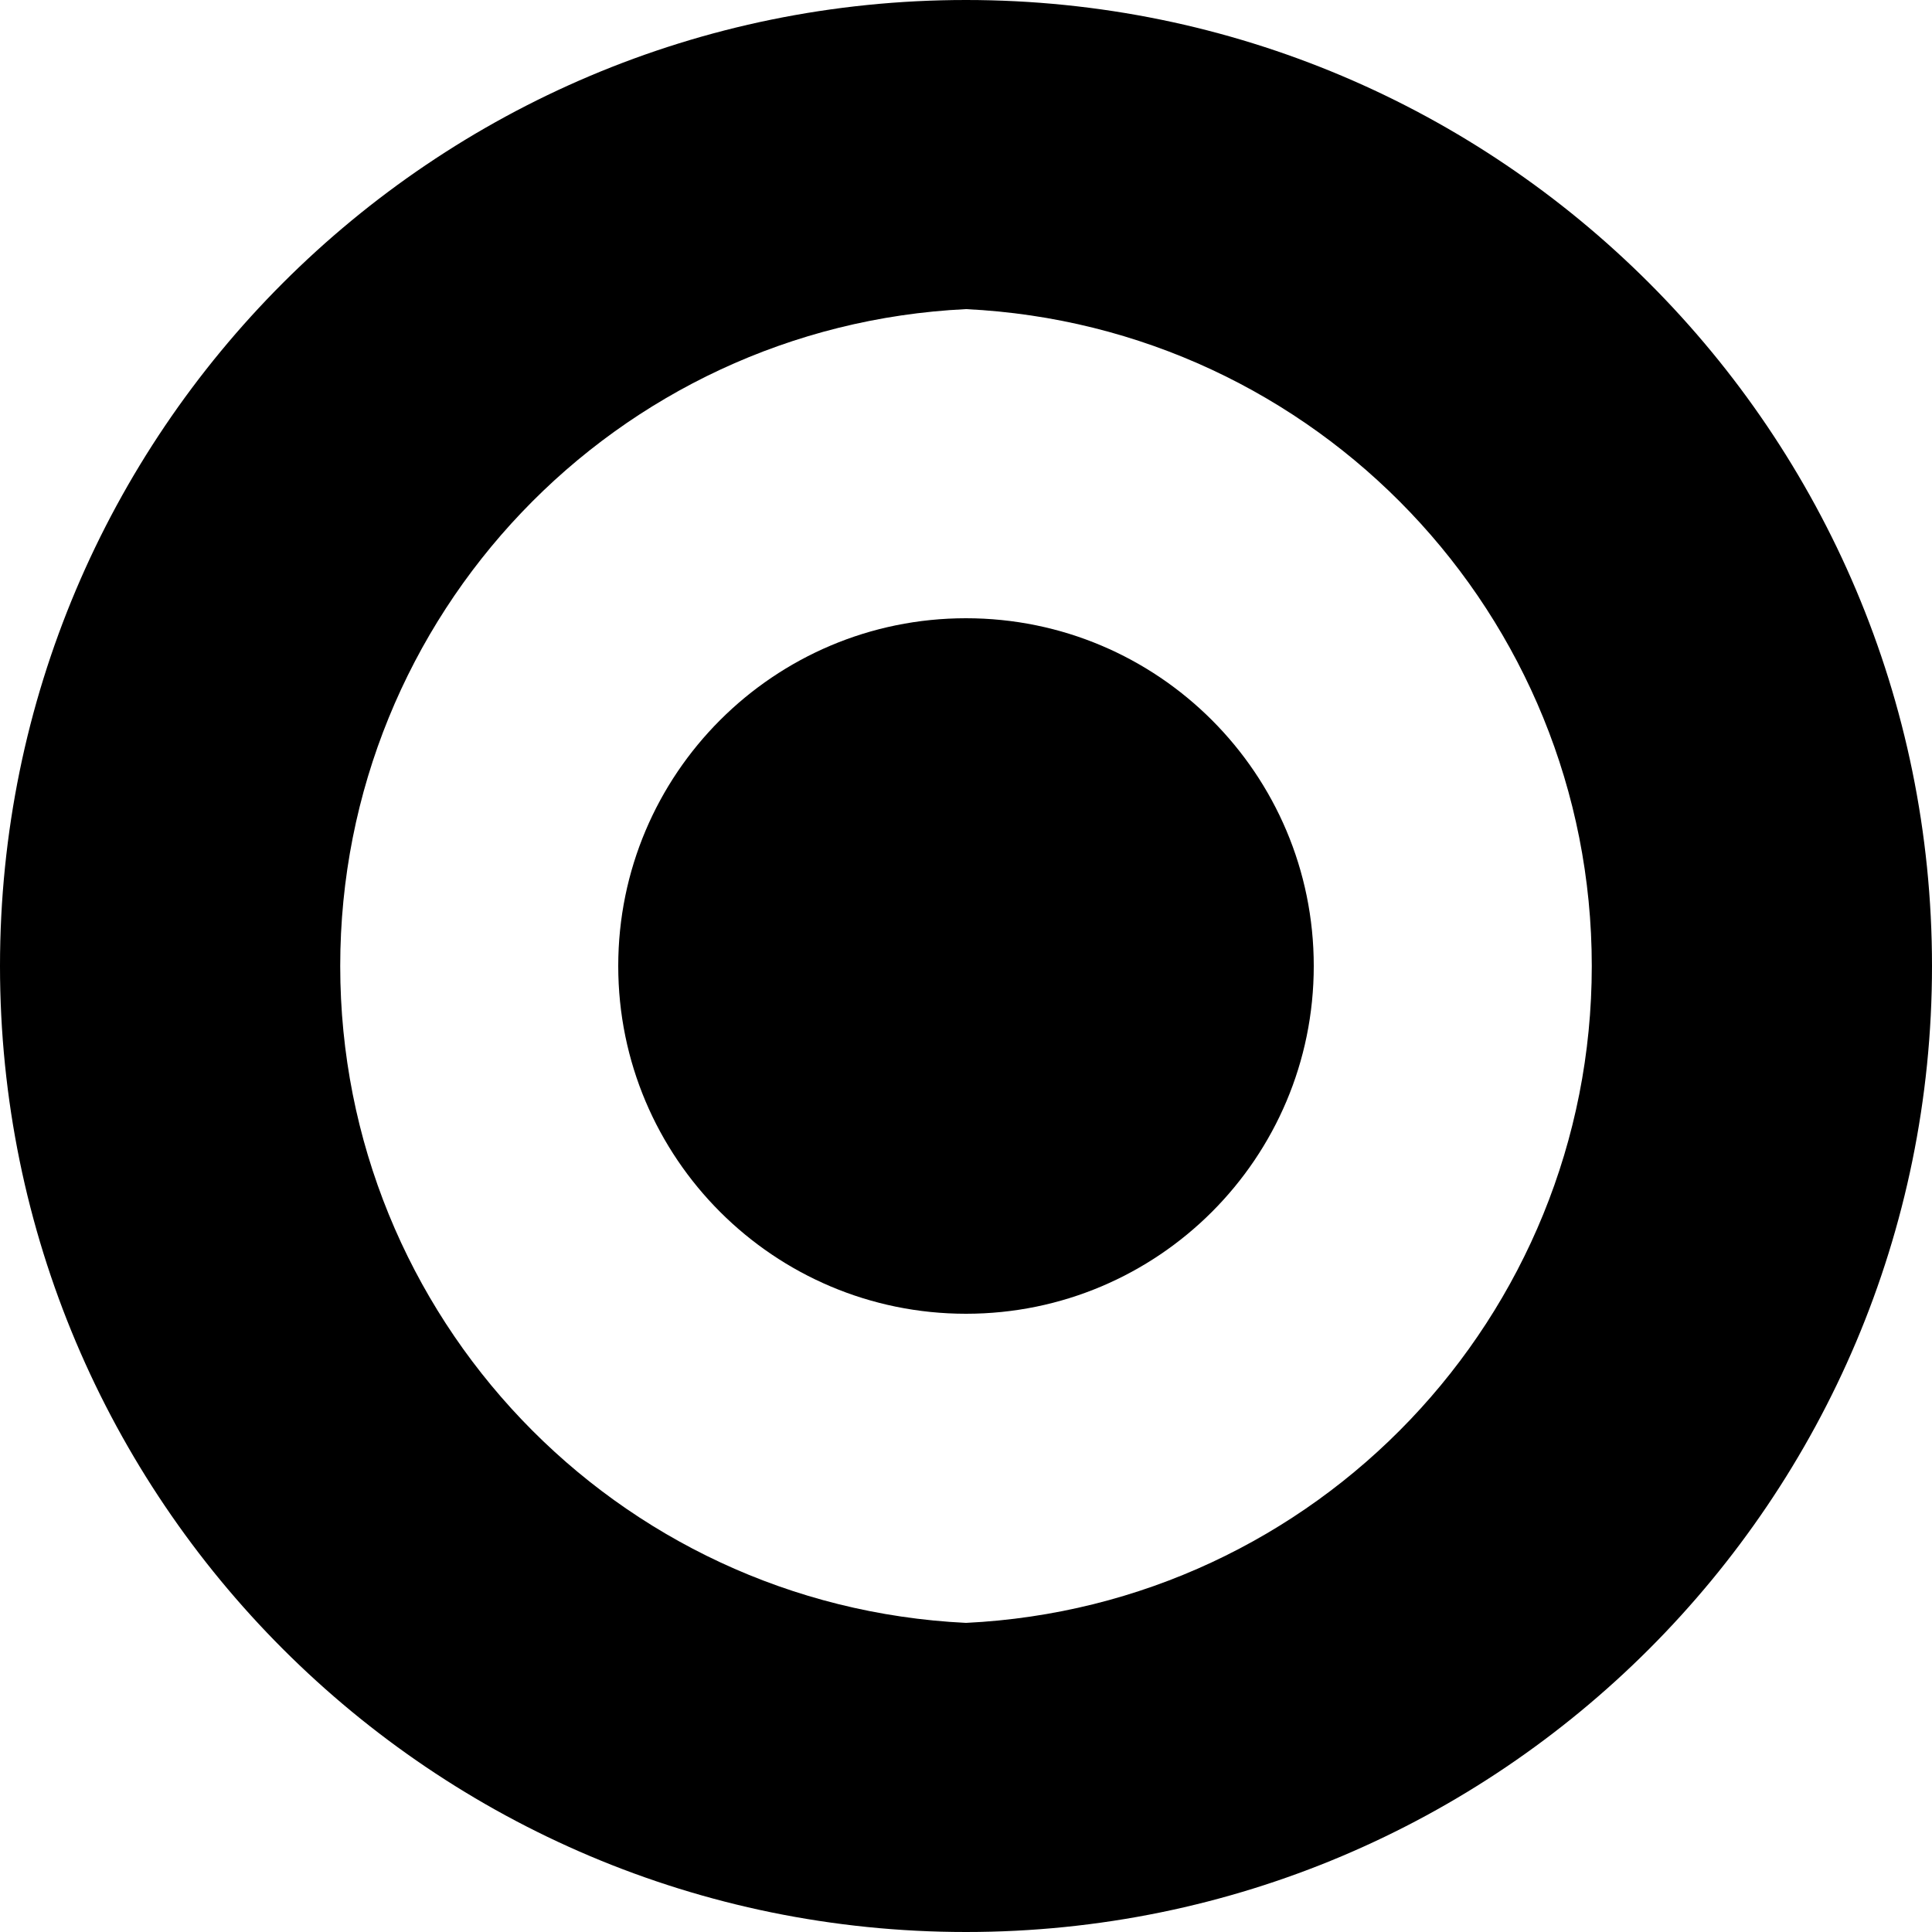
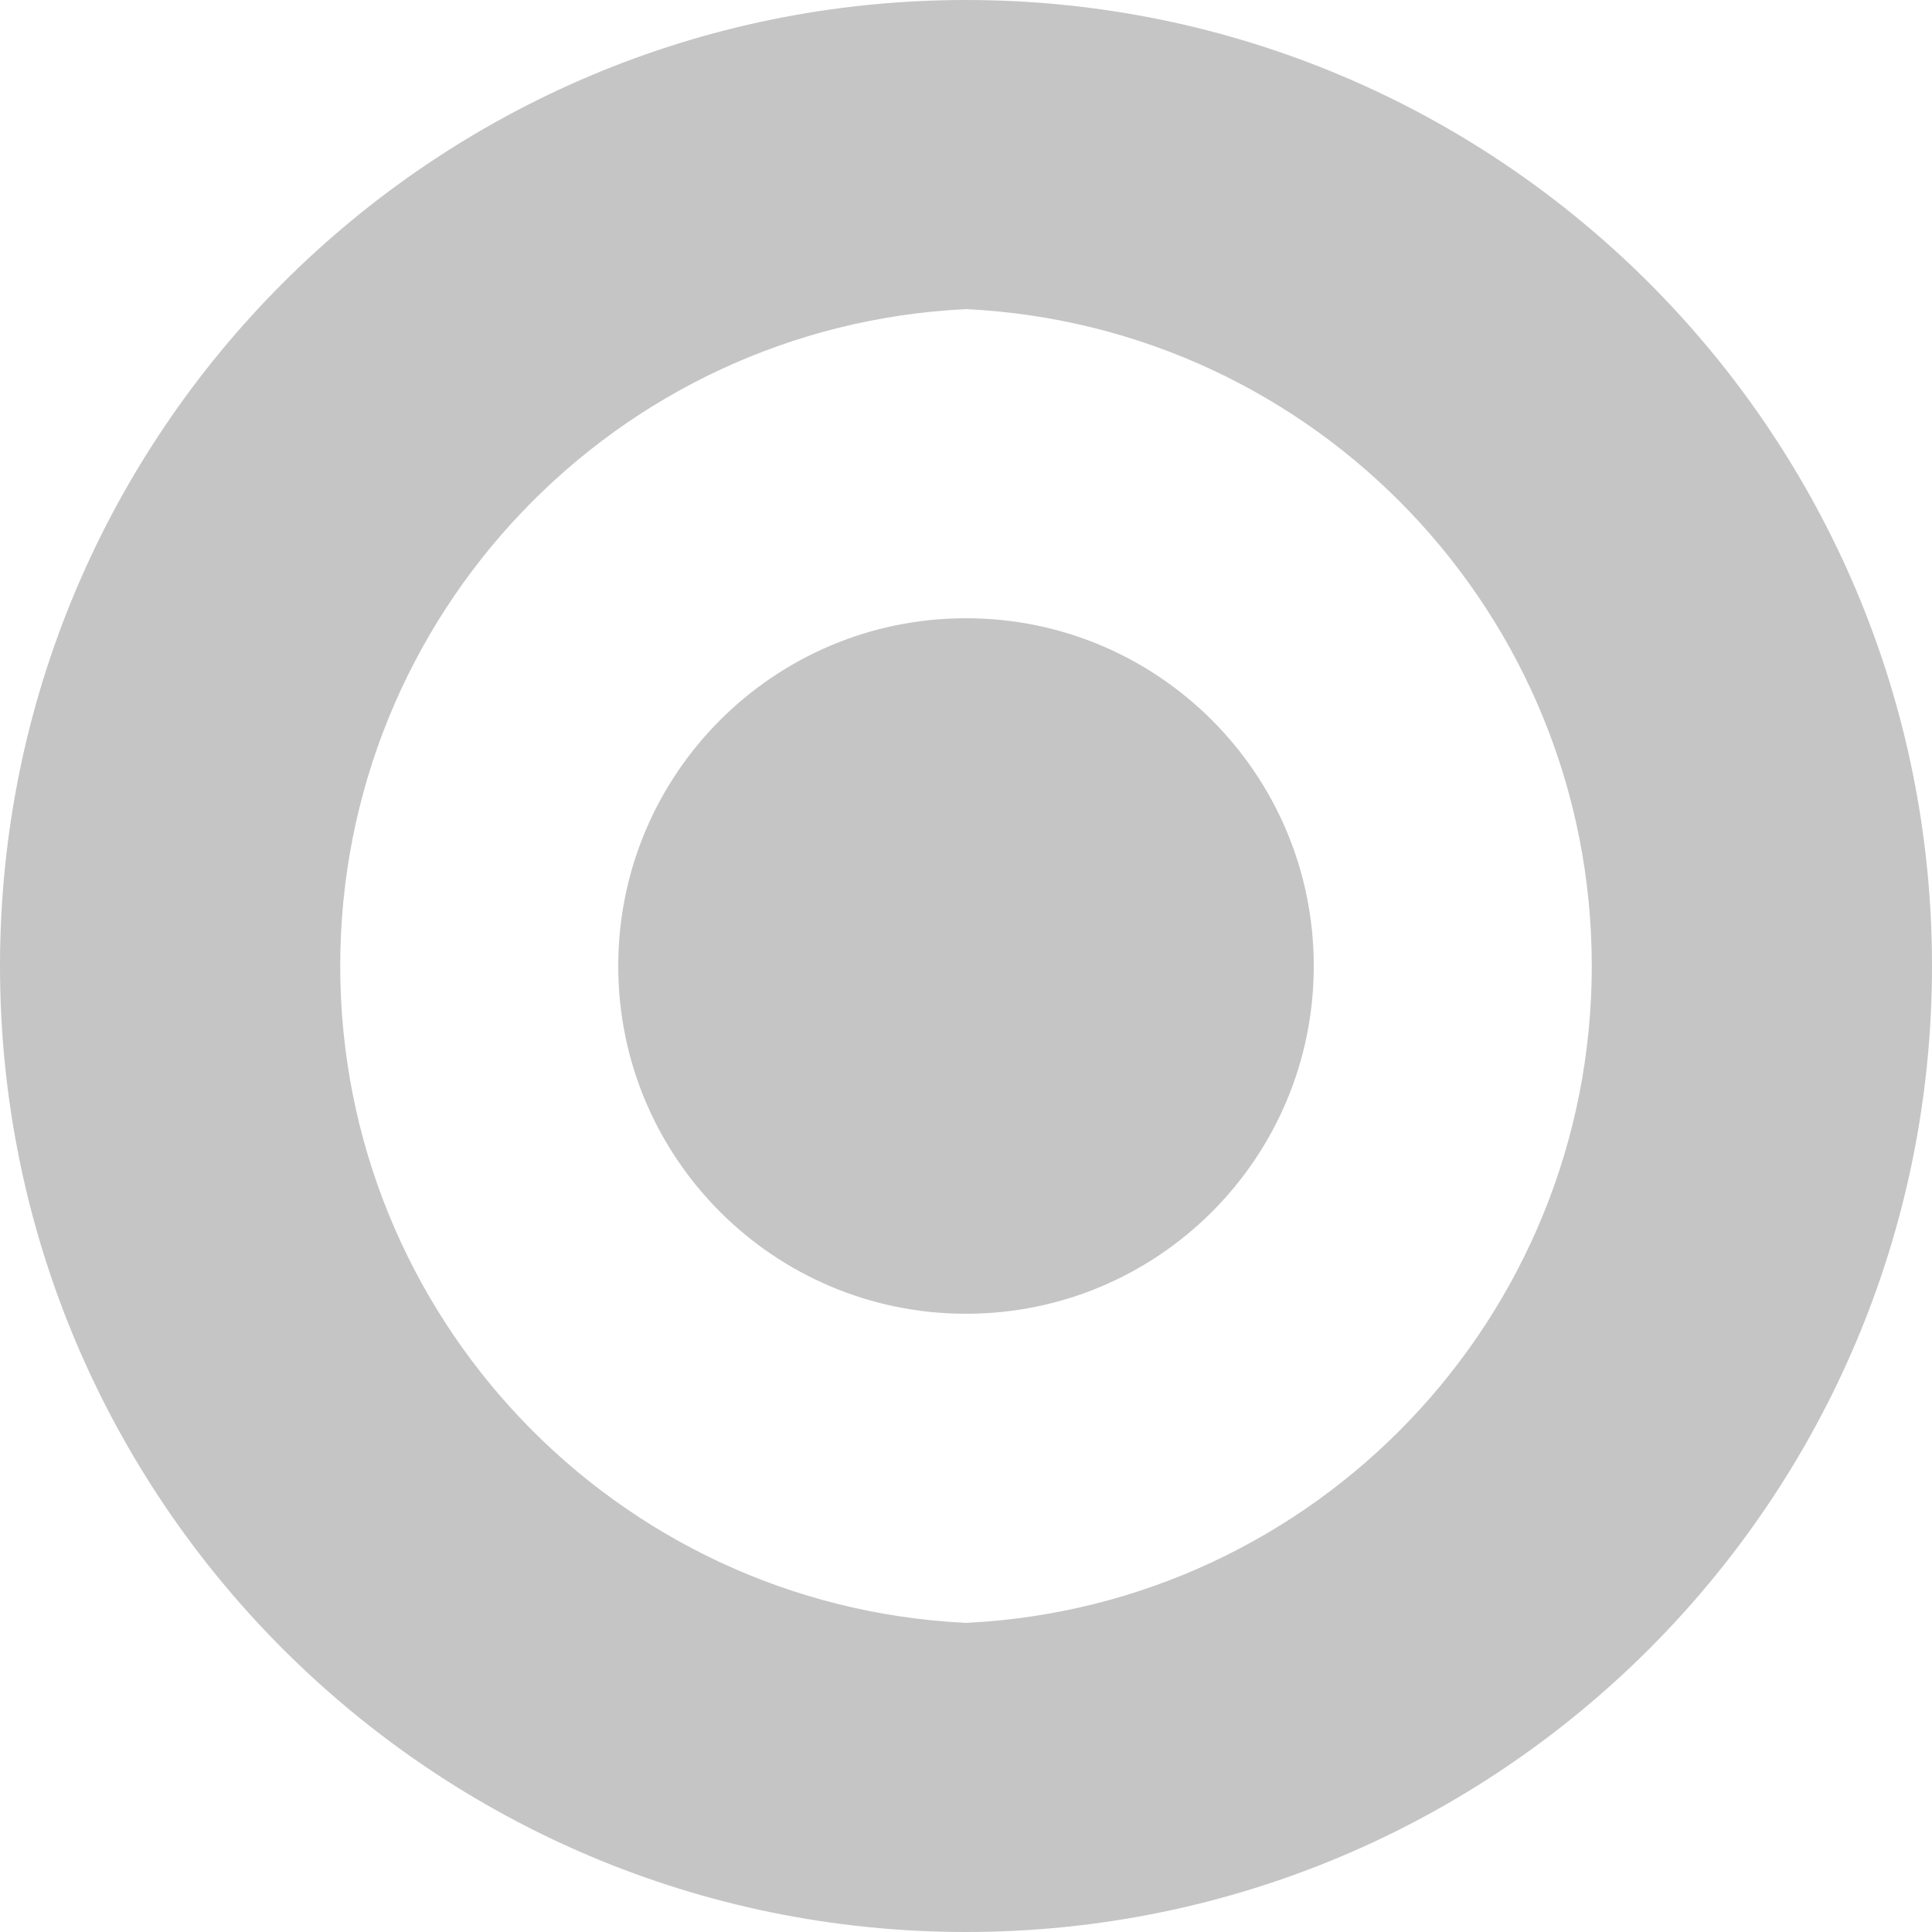
<svg xmlns="http://www.w3.org/2000/svg" width="25" height="25">
-   <path d="M12.5 4a8.51 8.51 0 0 1 0 17 8.51 8.51 0 0 1 0-17m0-4a12.5 12.5 0 1 0 0 25 12.5 12.5 0 0 0 0-25z" />
-   <circle cx="12.5" cy="12.5" r="4.5" />
+   <path fill="#c5c5c5" d="M12.5 4a8.51 8.51 0 0 1 0 17 8.51 8.51 0 0 1 0-17m0-4a12.5 12.5 0 1 0 0 25 12.5 12.5 0 0 0 0-25z" />
+   <circle fill="#c5c5c5" cx="12.5" cy="12.5" r="4.5" />
</svg>
